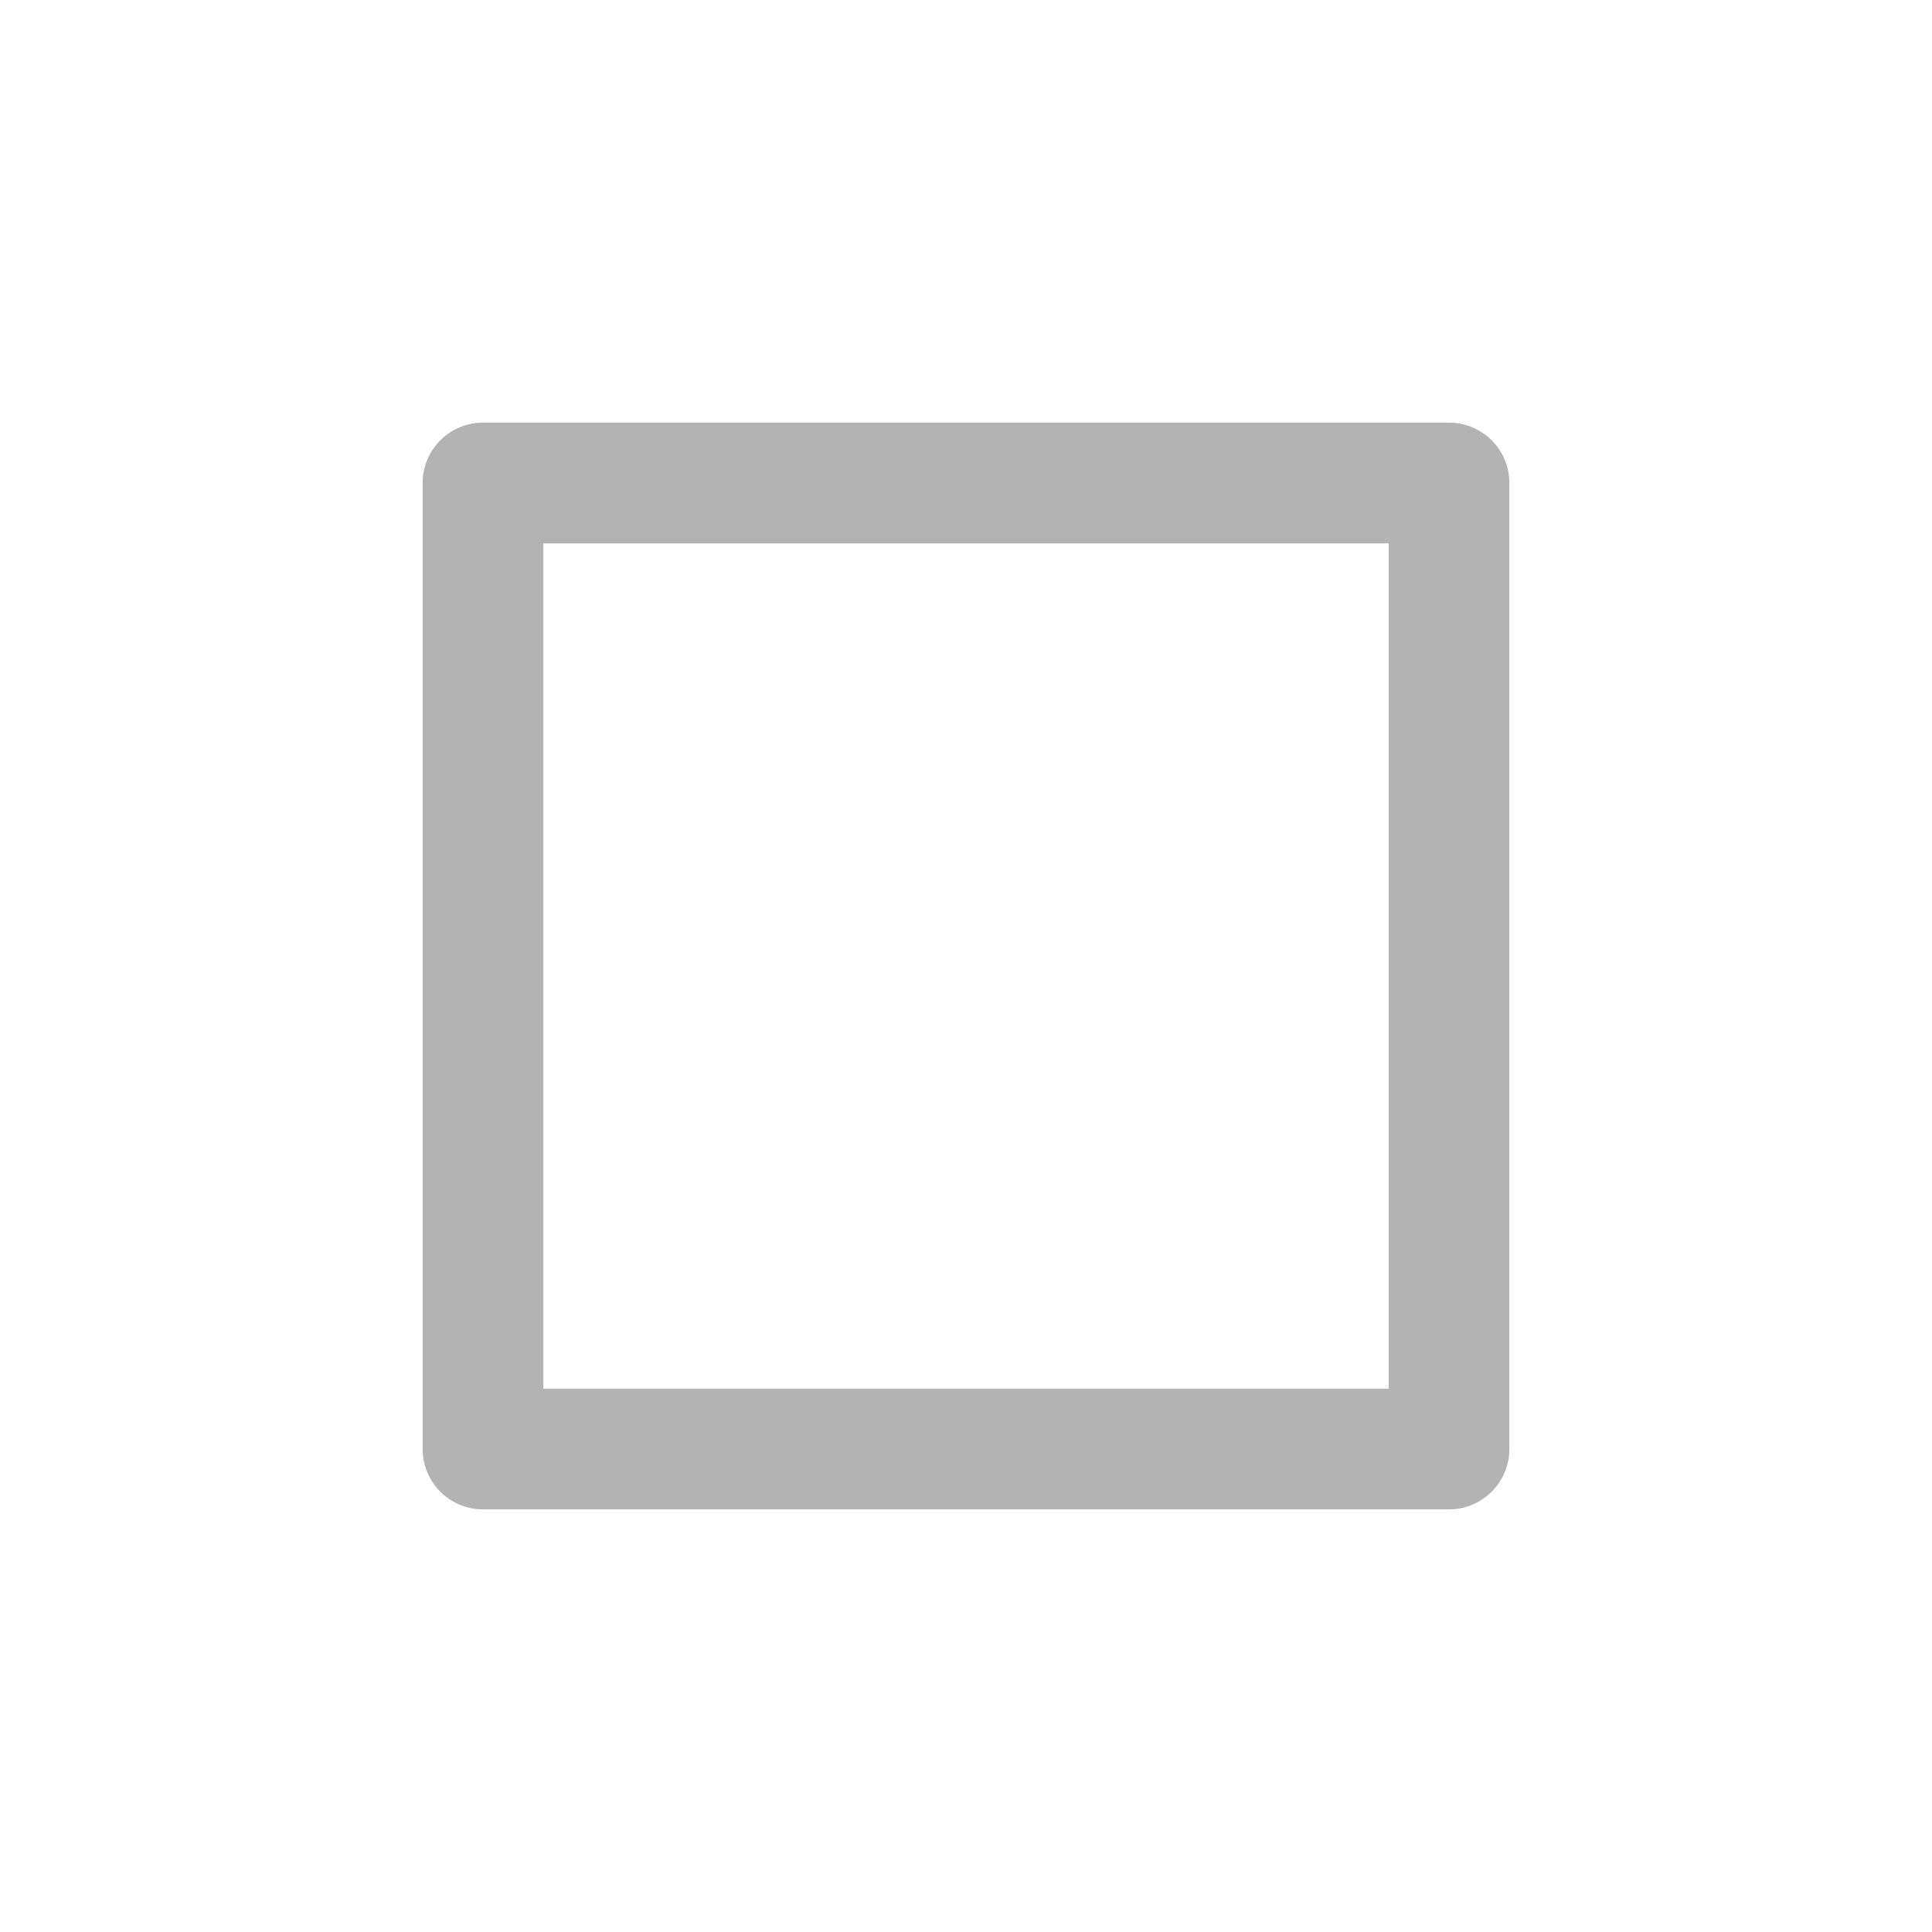
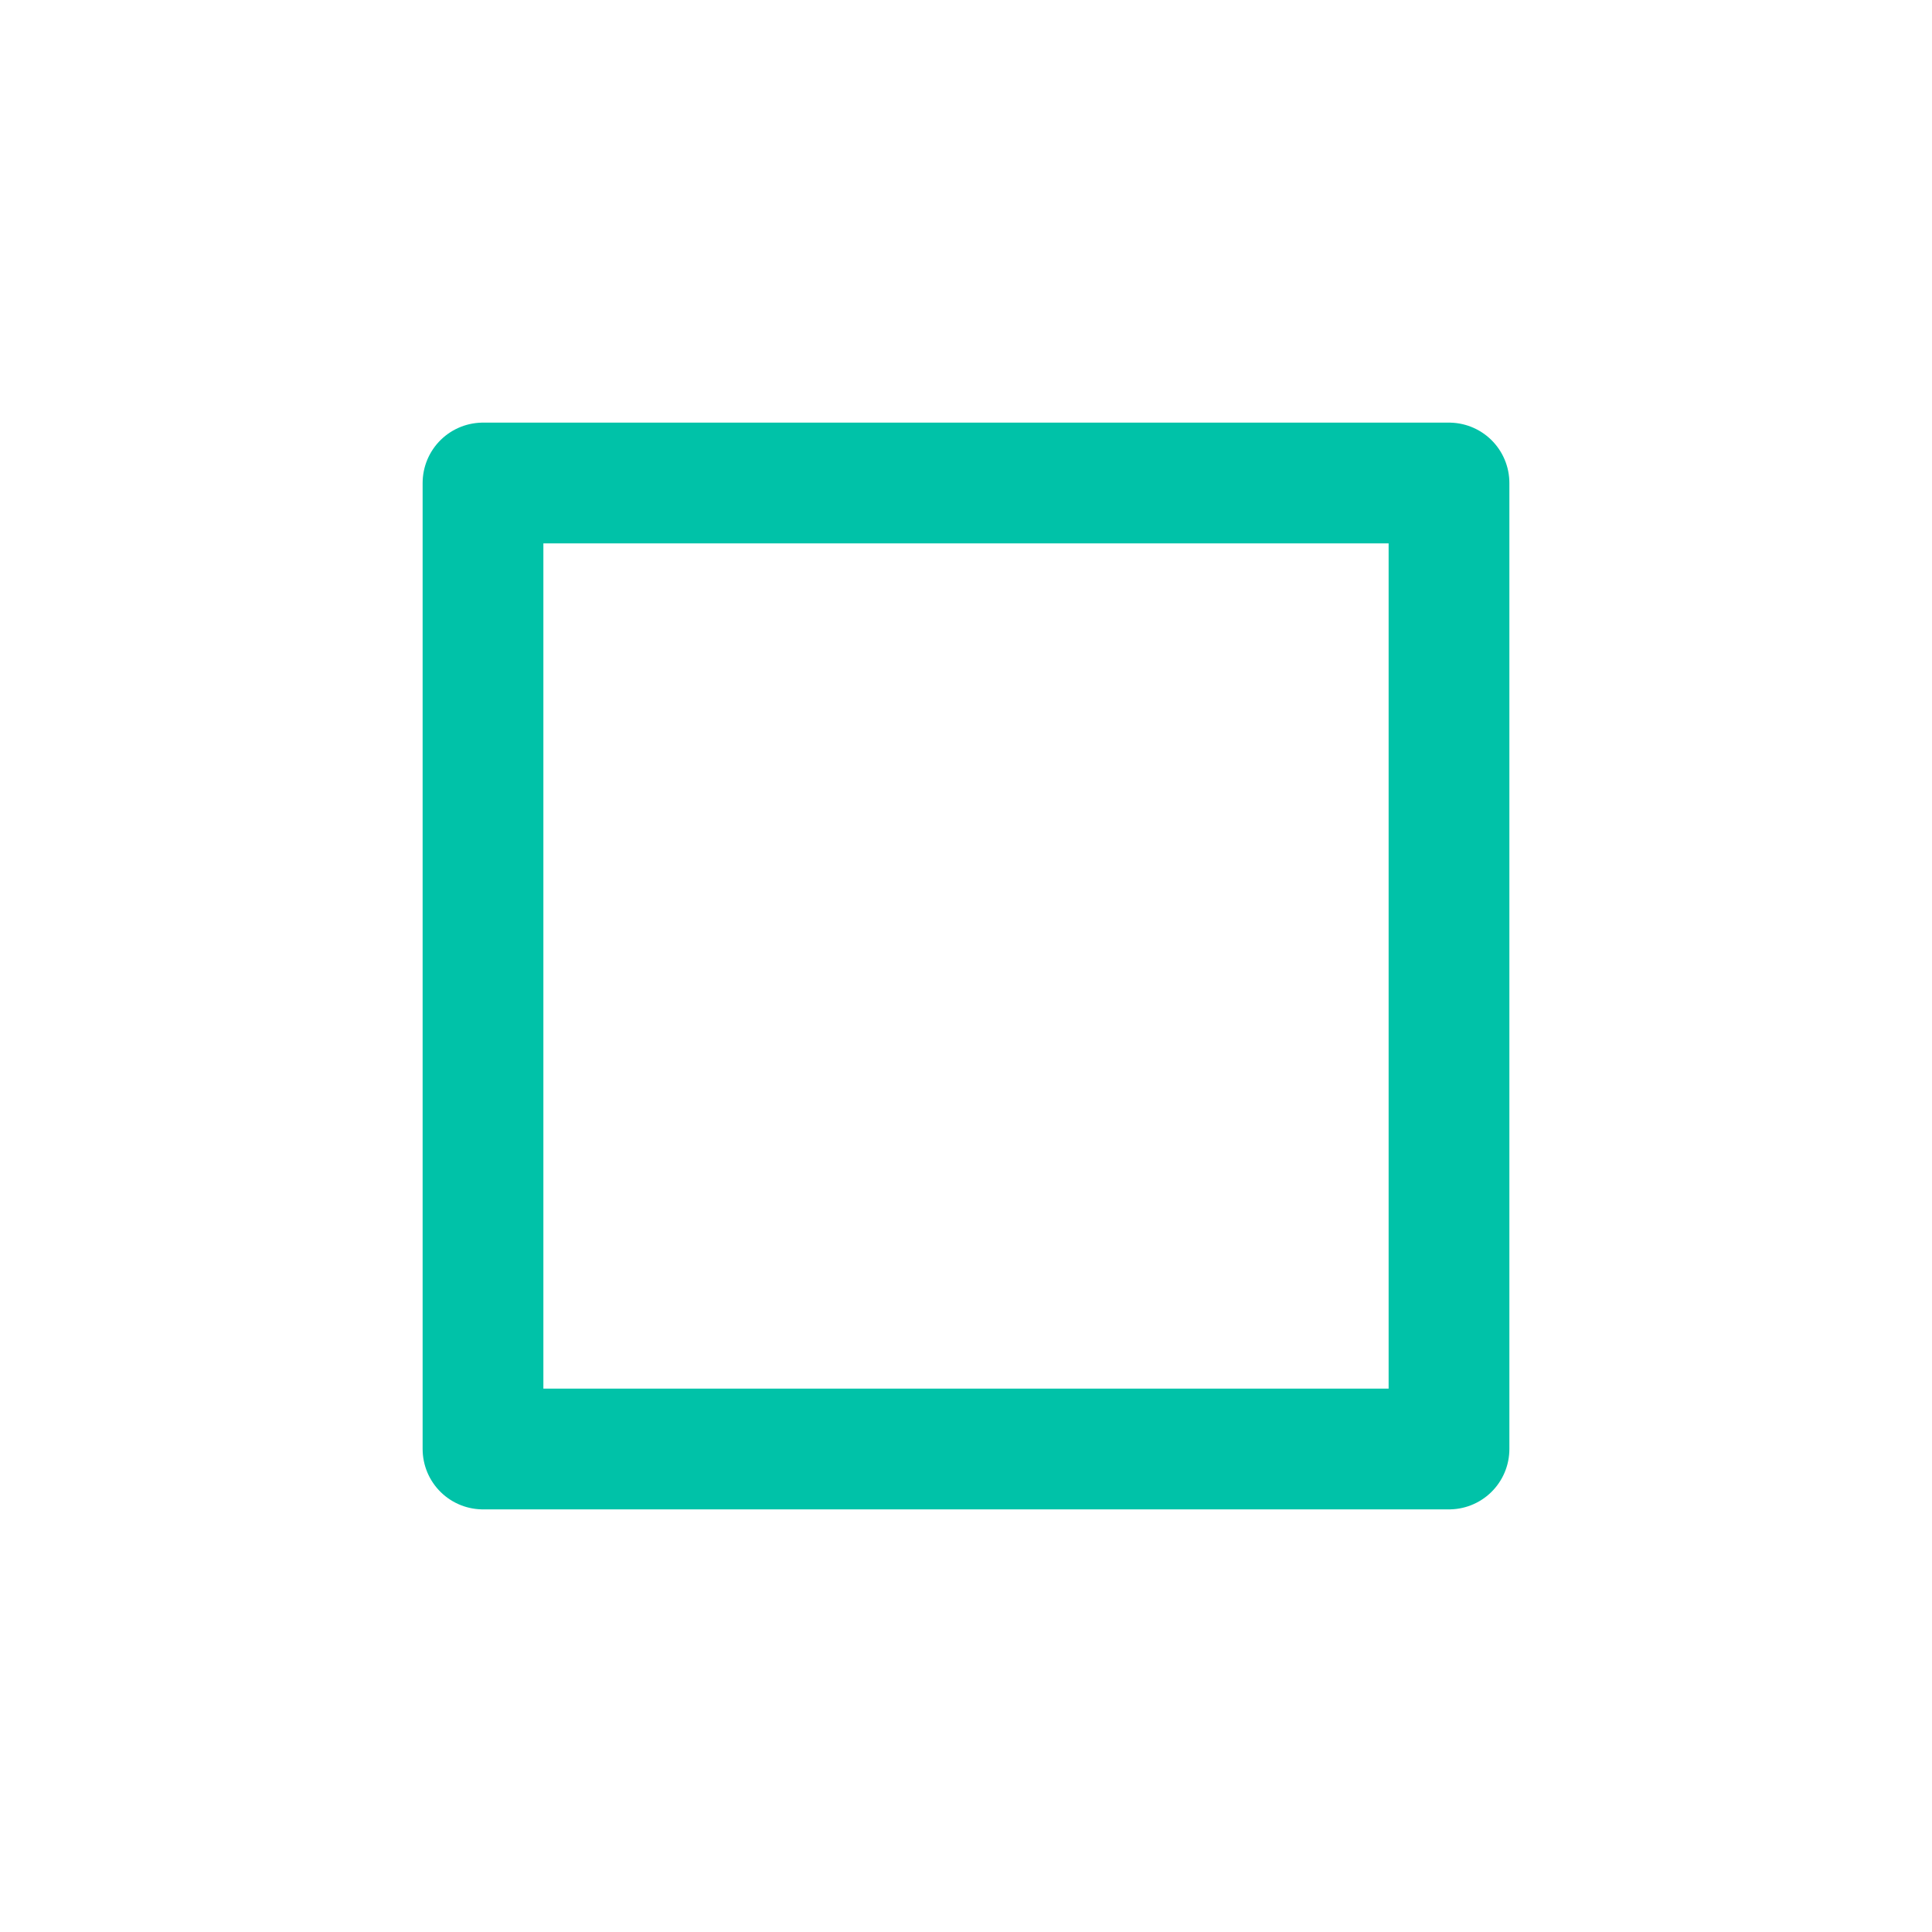
<svg xmlns="http://www.w3.org/2000/svg" width="128" height="128" viewBox="0 0 24 24">
-   <path fill="none" stroke="#b3b3b3" stroke-linecap="round" stroke-linejoin="round" stroke-width="1.5" d="M18 6H6v12h12z" />
+   <path fill="none" stroke="#00c2a8" stroke-linecap="round" stroke-linejoin="round" stroke-width="1.5" d="M18 6H6v12h12z" />
</svg>
